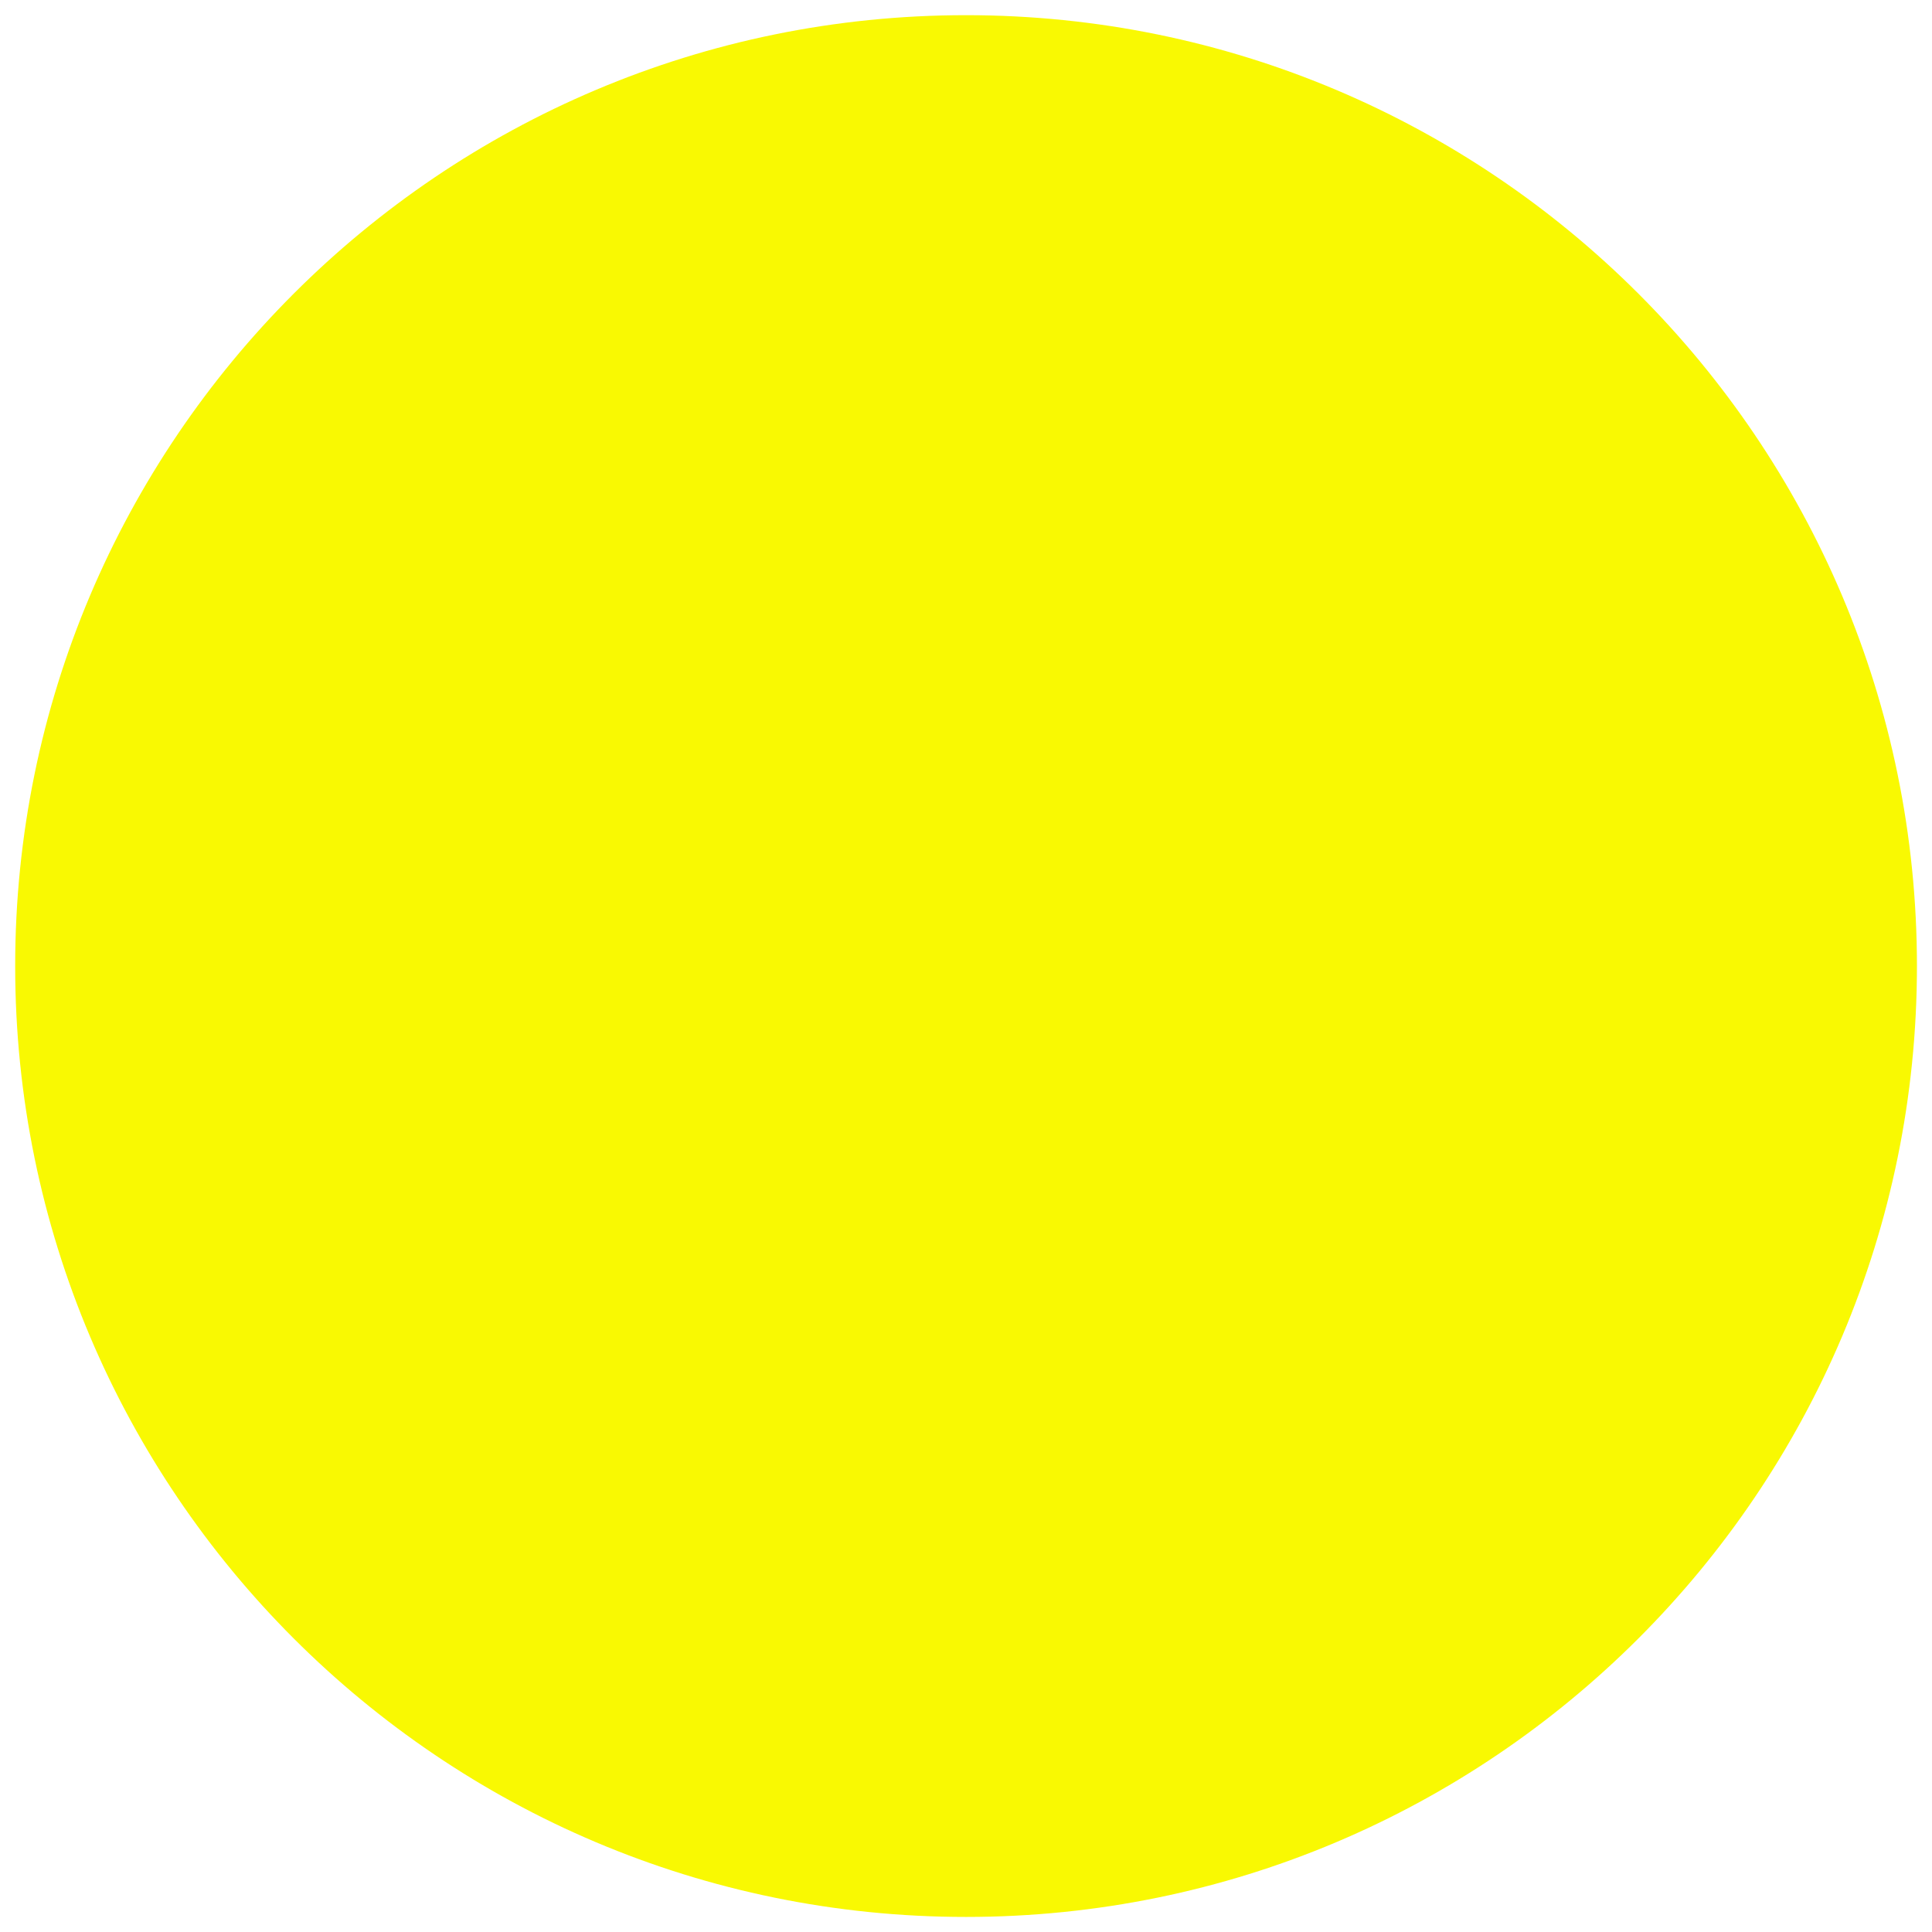
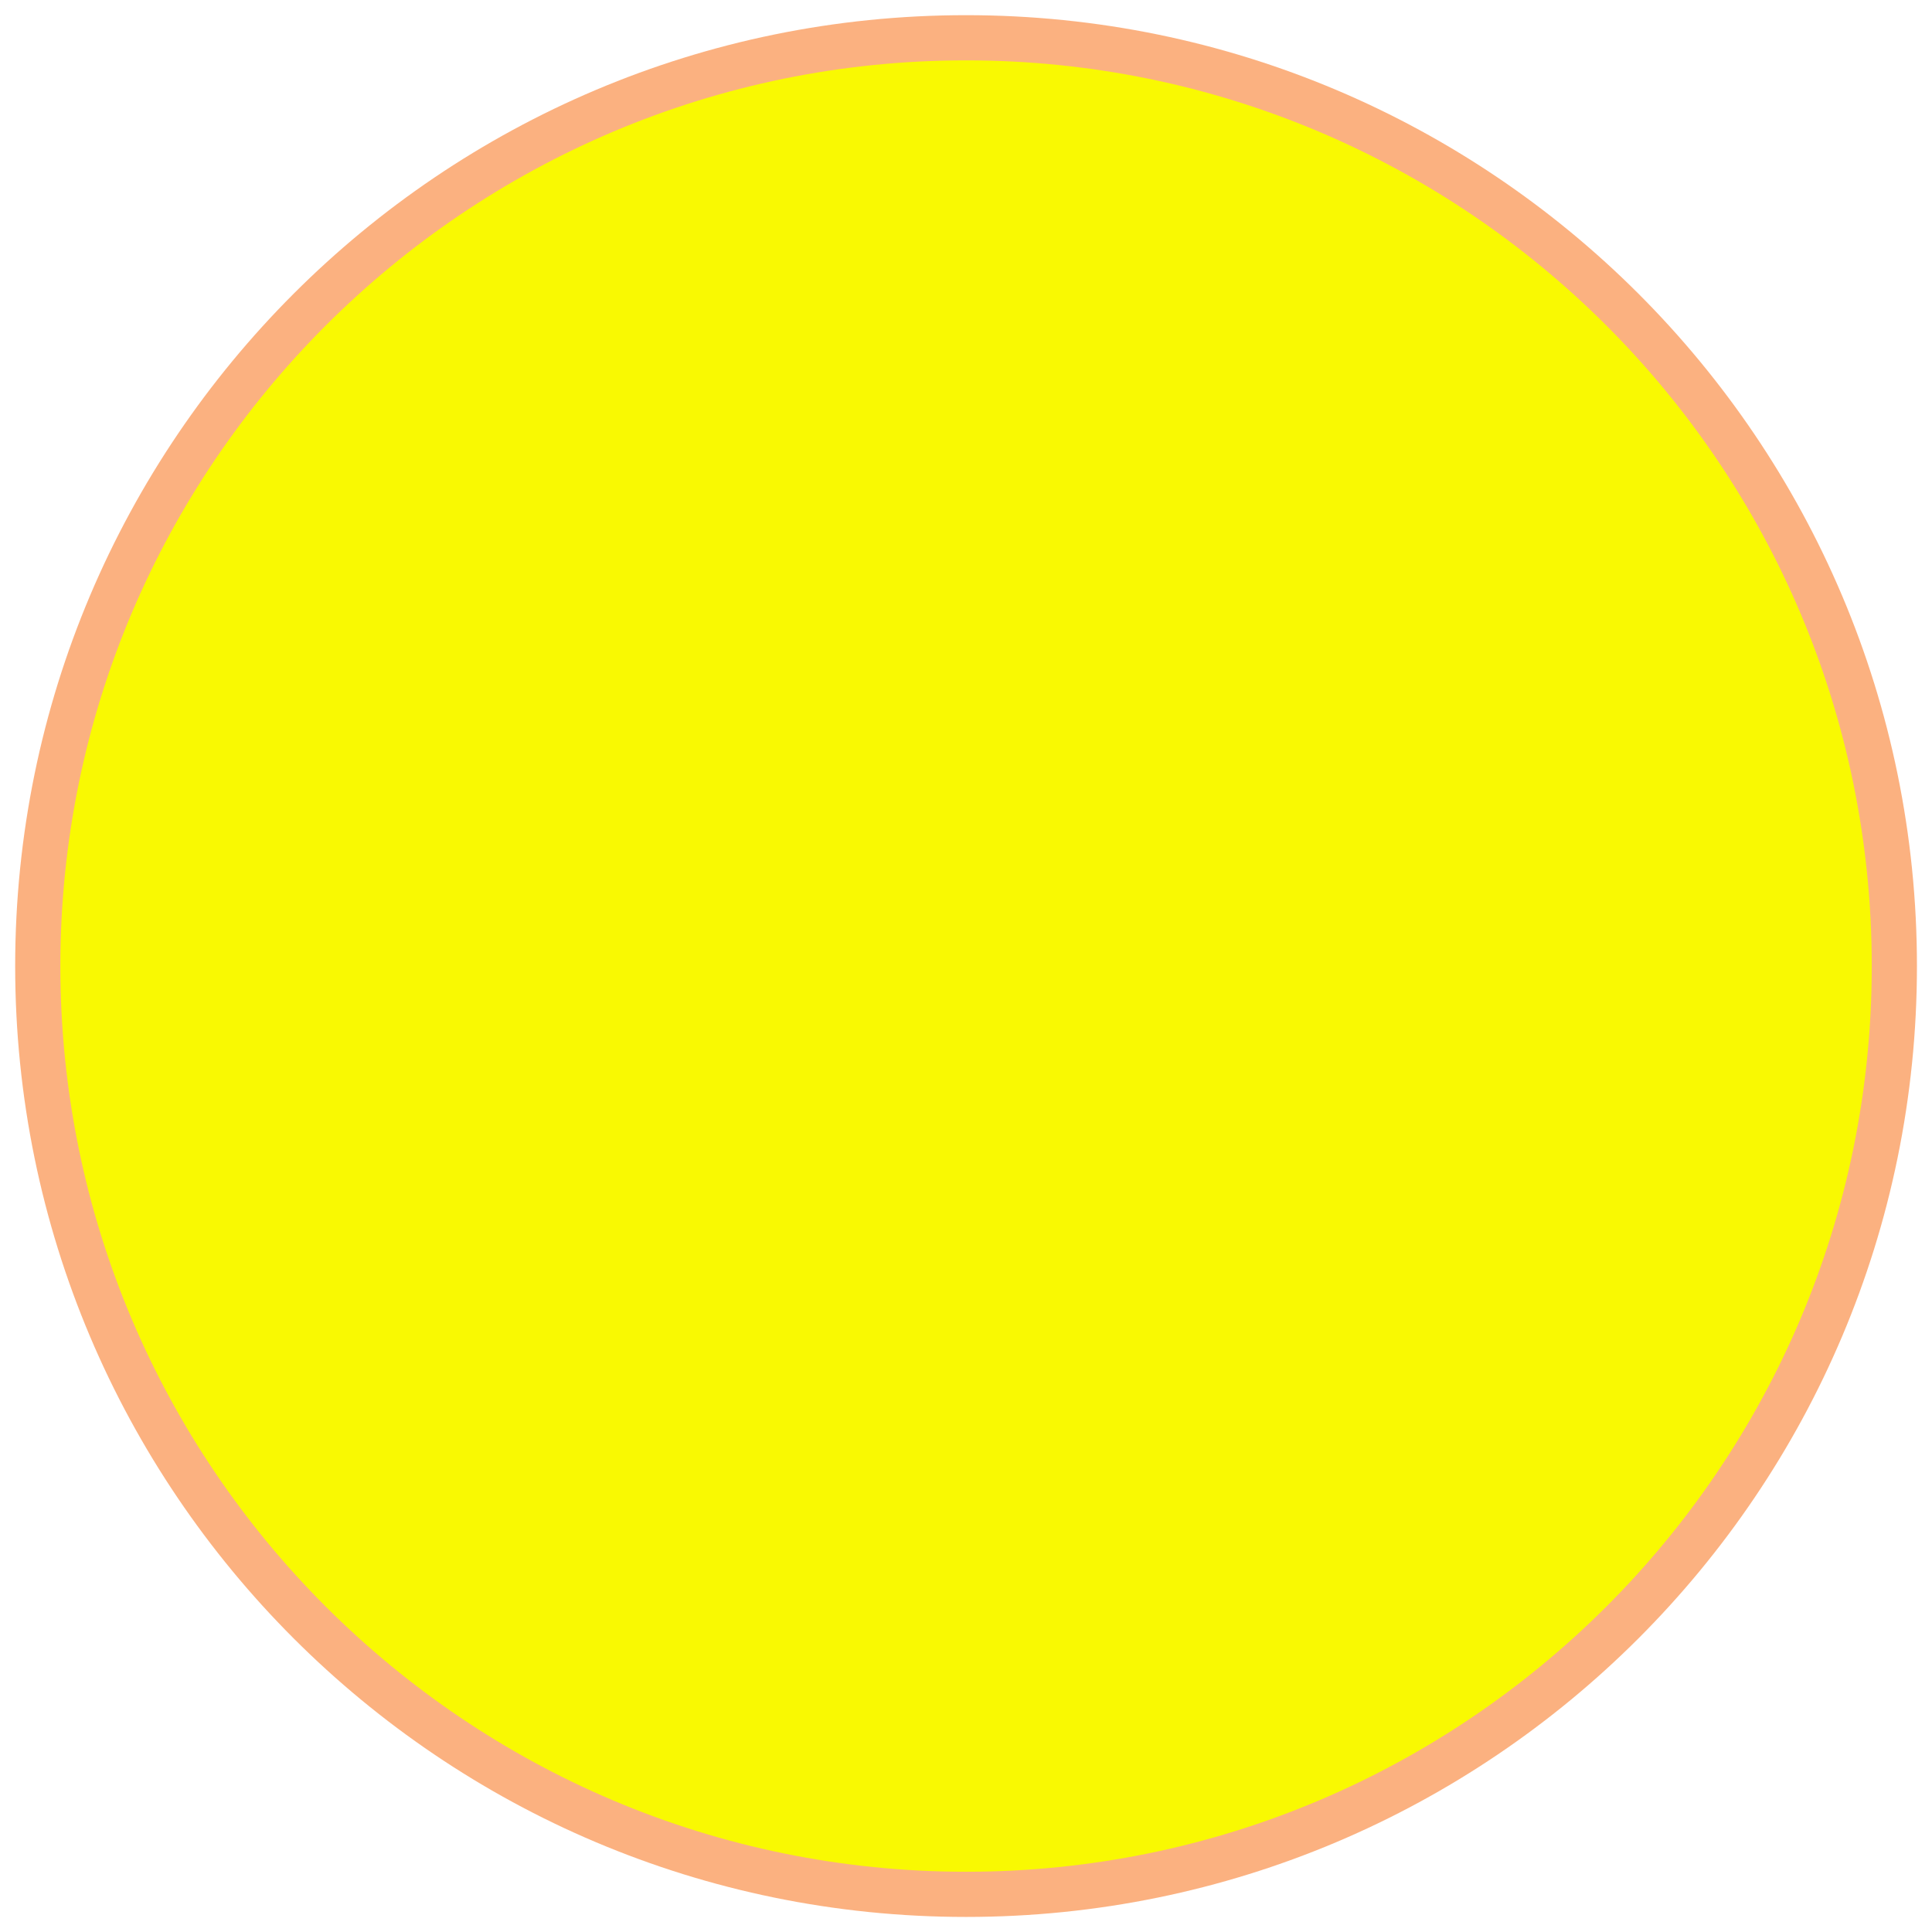
<svg xmlns="http://www.w3.org/2000/svg" width="64" height="64" viewBox="0 0 16.933 16.933" version="1.1" id="svg5">
  <defs id="defs2" />
+   <g id="layer2">
+     <circle style="fill:#f96502;fill-opacity:0.5;stroke:none;stroke-width:1.042;stroke-miterlimit:4;stroke-dasharray:none;stroke-opacity:1" id="path924-3" cx="8.467" cy="8.467" r="8.334" />
+   </g>
  <g id="layer1">
-     <circle style="fill:#f9f902;fill-opacity:1;stroke:none;stroke-width:1.042;stroke-miterlimit:4;stroke-dasharray:none;stroke-opacity:1" id="path924" cx="8.467" cy="8.467" r="8.334" />
+     <circle style="fill:#f9f902;fill-opacity:1;stroke:none;stroke-width:0.992;stroke-miterlimit:4;stroke-dasharray:none;stroke-opacity:1" id="path924" cx="8.467" cy="8.467" r="7.938" />
  </g>
</svg>
